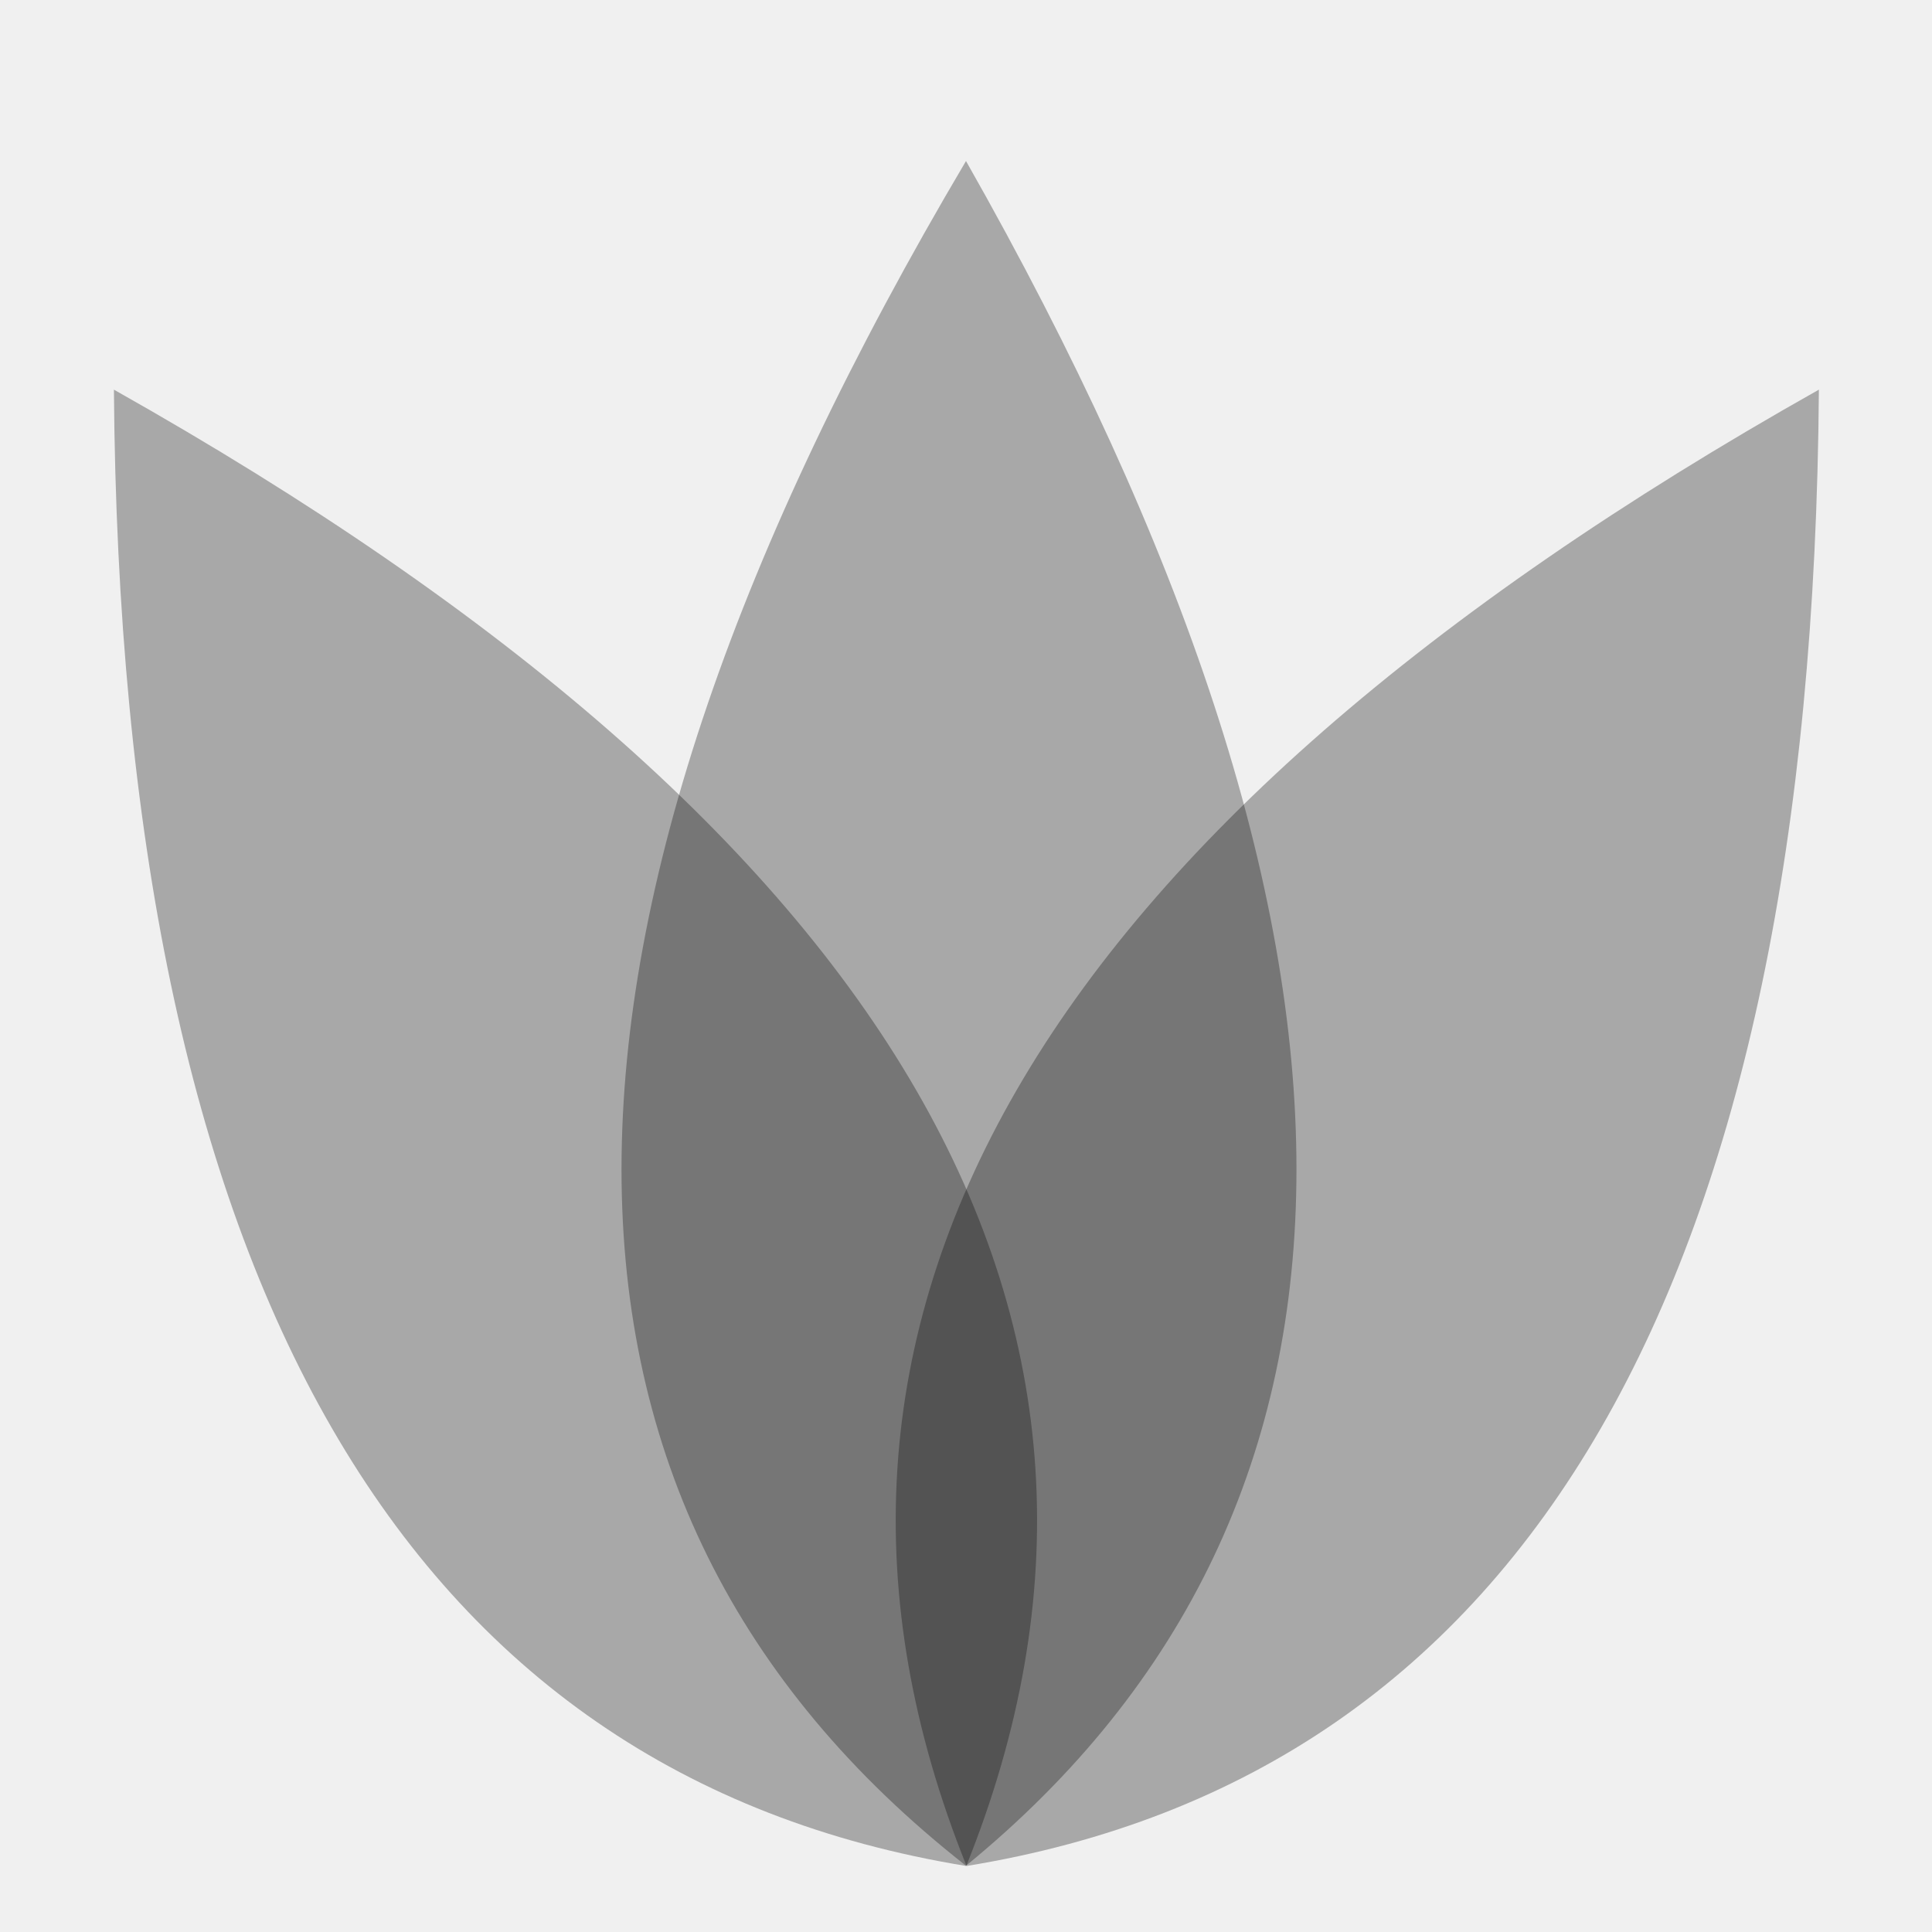
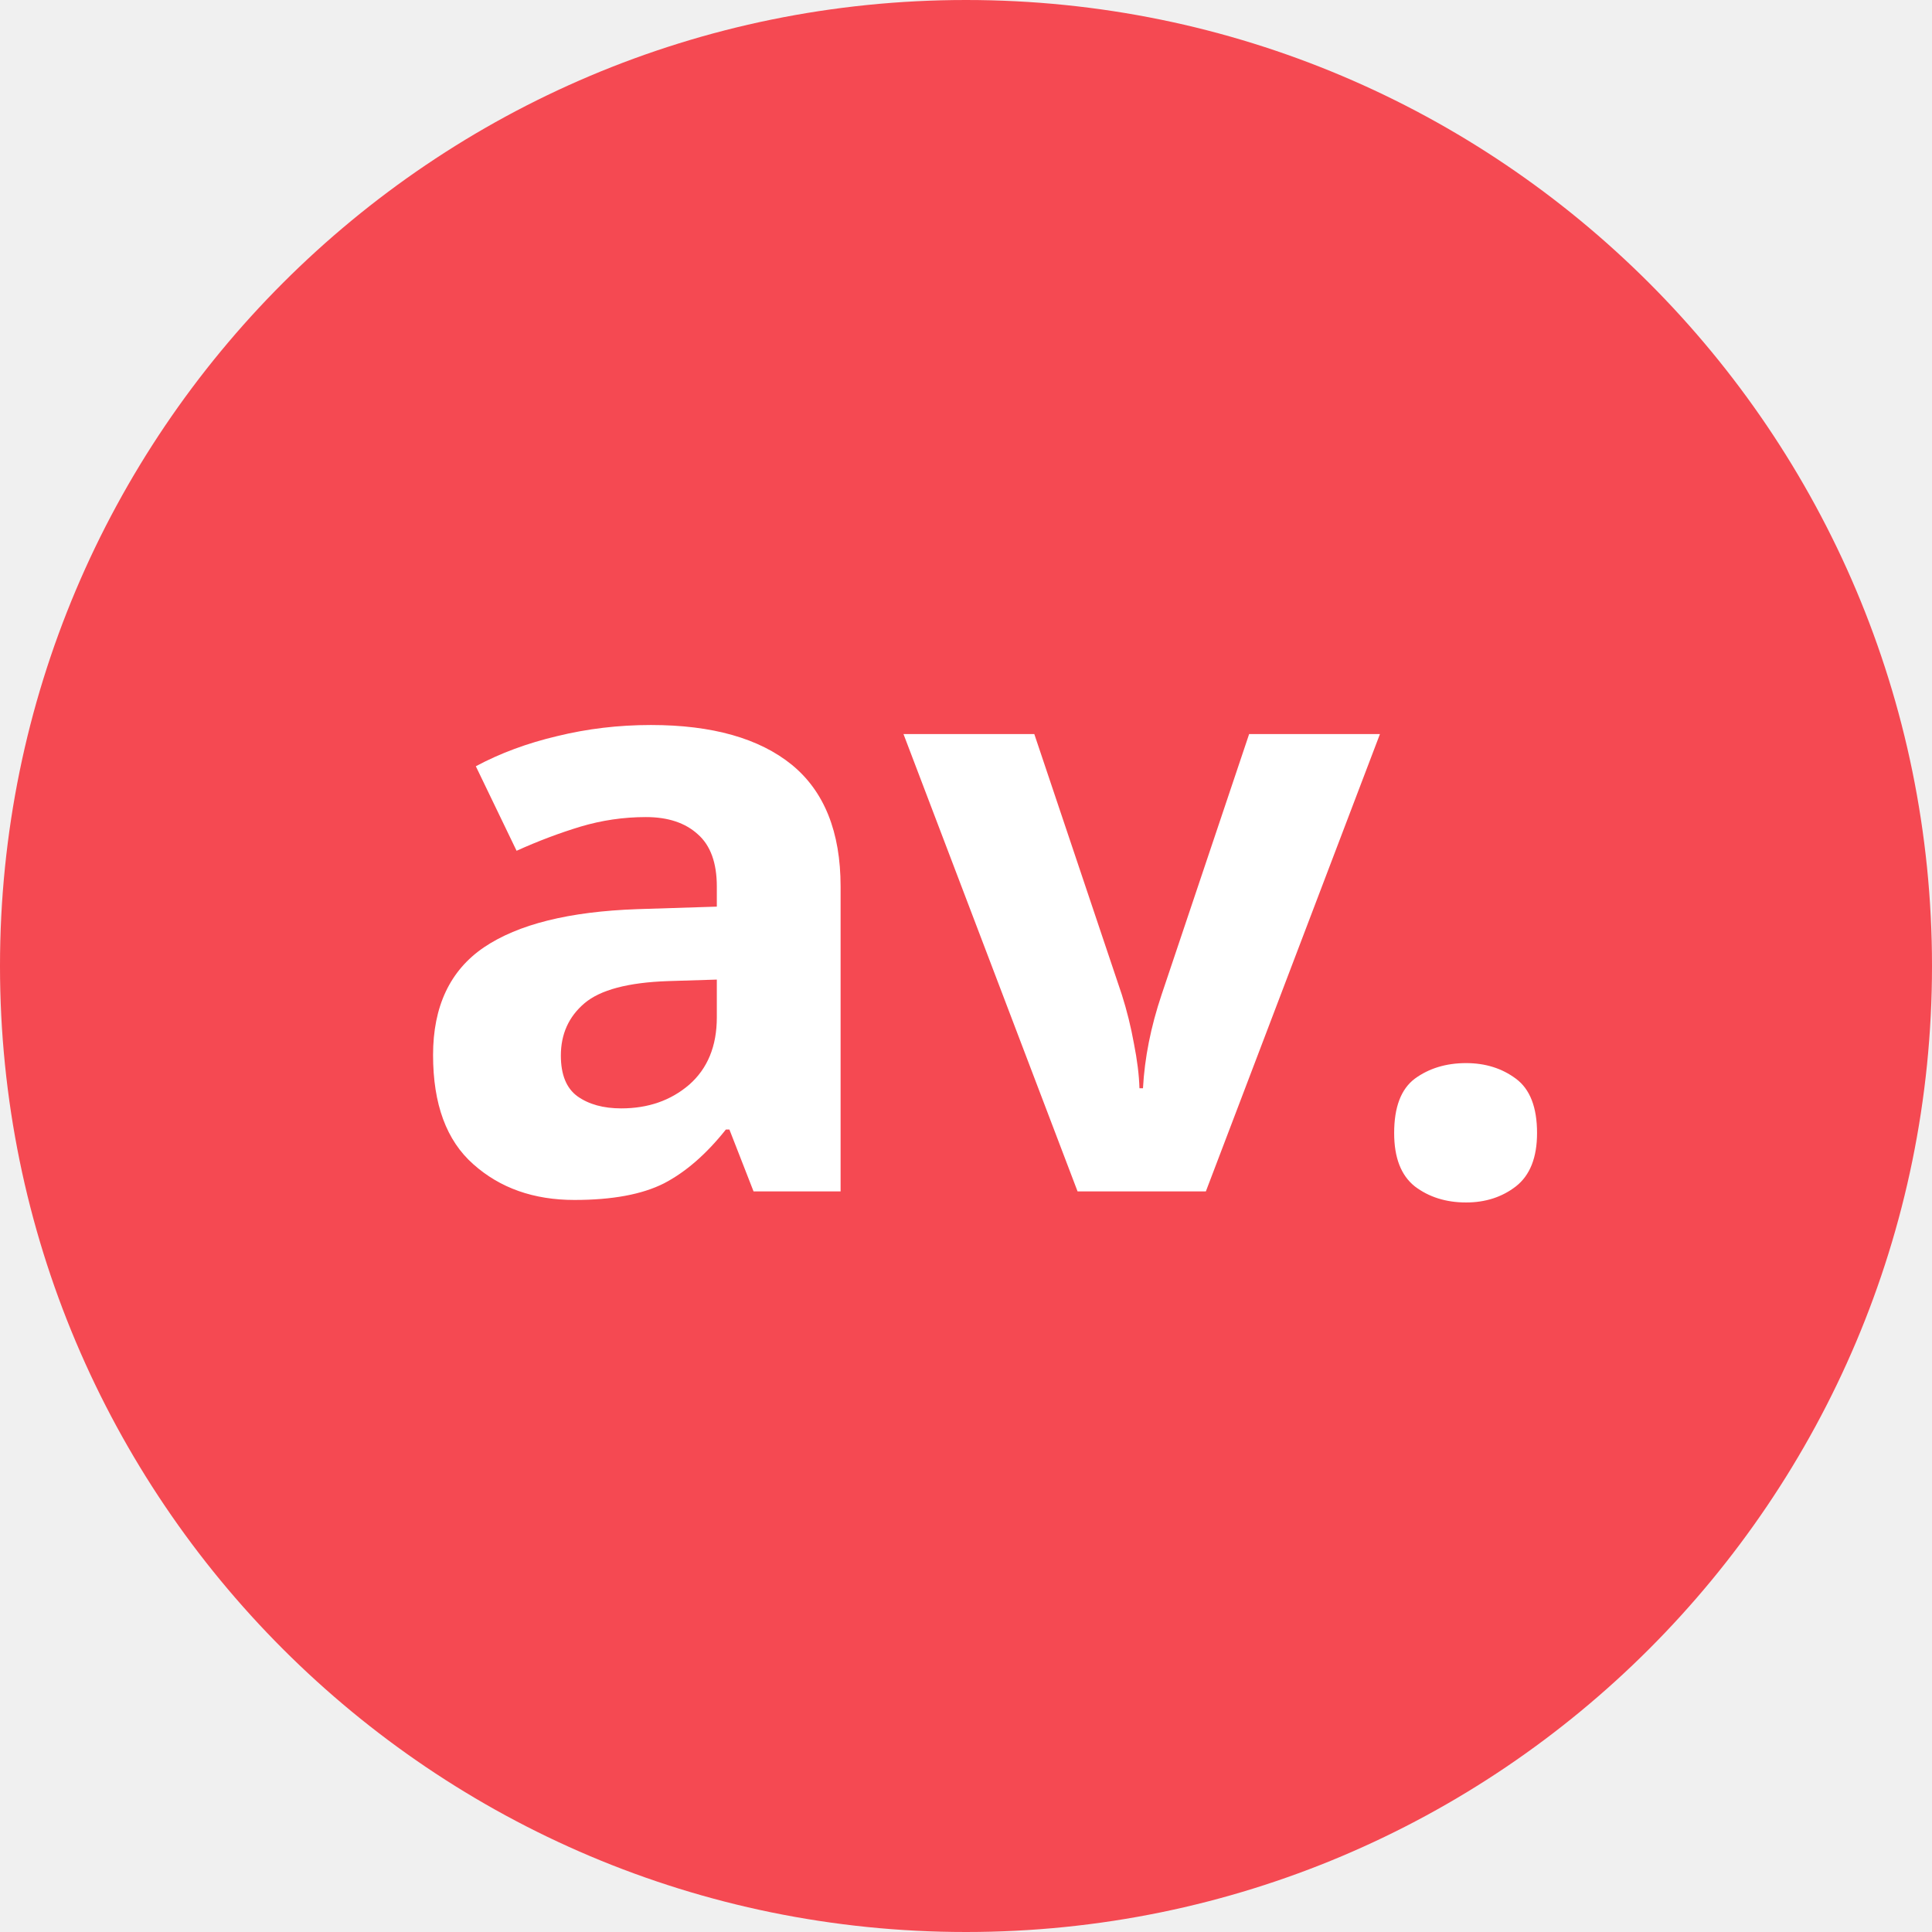
- <svg xmlns="http://www.w3.org/2000/svg" id="flower-3" width="53" height="53" viewBox="0 0 53 53">
-   <path id="bound" d="M0,0H53V53H0Z" fill="none" />
-   <path id="Path-36-Copy-2" d="M0,0Q32.34,18.206,23.382,40.5.266,36.724,0,0Z" transform="translate(3.125 10.689)" opacity="0.3" />
-   <path id="Path-36-Copy-3" d="M25.325,0Q-7.015,18.206,1.943,40.5,25.059,36.724,25.325,0Z" transform="translate(24.572 10.689)" opacity="0.3" />
-   <path id="Path-36" d="M9.452,0q-18.9,31.937,0,46.765Q27.583,31.937,9.452,0Z" transform="translate(17.048 4.417)" opacity="0.3" />
+ <svg xmlns="http://www.w3.org/2000/svg" width="60px" height="60px" viewBox="0 0 60 60" version="1.1">
+   <g id="Page-2" stroke="none" stroke-width="1" fill="none" fill-rule="evenodd">
+     <g id="Portfolio-Template-1" transform="translate(-197, -1430)">
+       <g id="Group-9" transform="translate(197, 1430)">
+         <circle id="Oval" fill="#F54952" cx="30" cy="30" r="30" />
+         <text id="av." font-family="F37Ginger-Bold, F37 Ginger" font-size="26" font-weight="bold" fill="#FFFFFF">
+           <tspan x="12.356" y="37">av.</tspan>
+         </text>
+       </g>
+     </g>
+   </g>
</svg>
